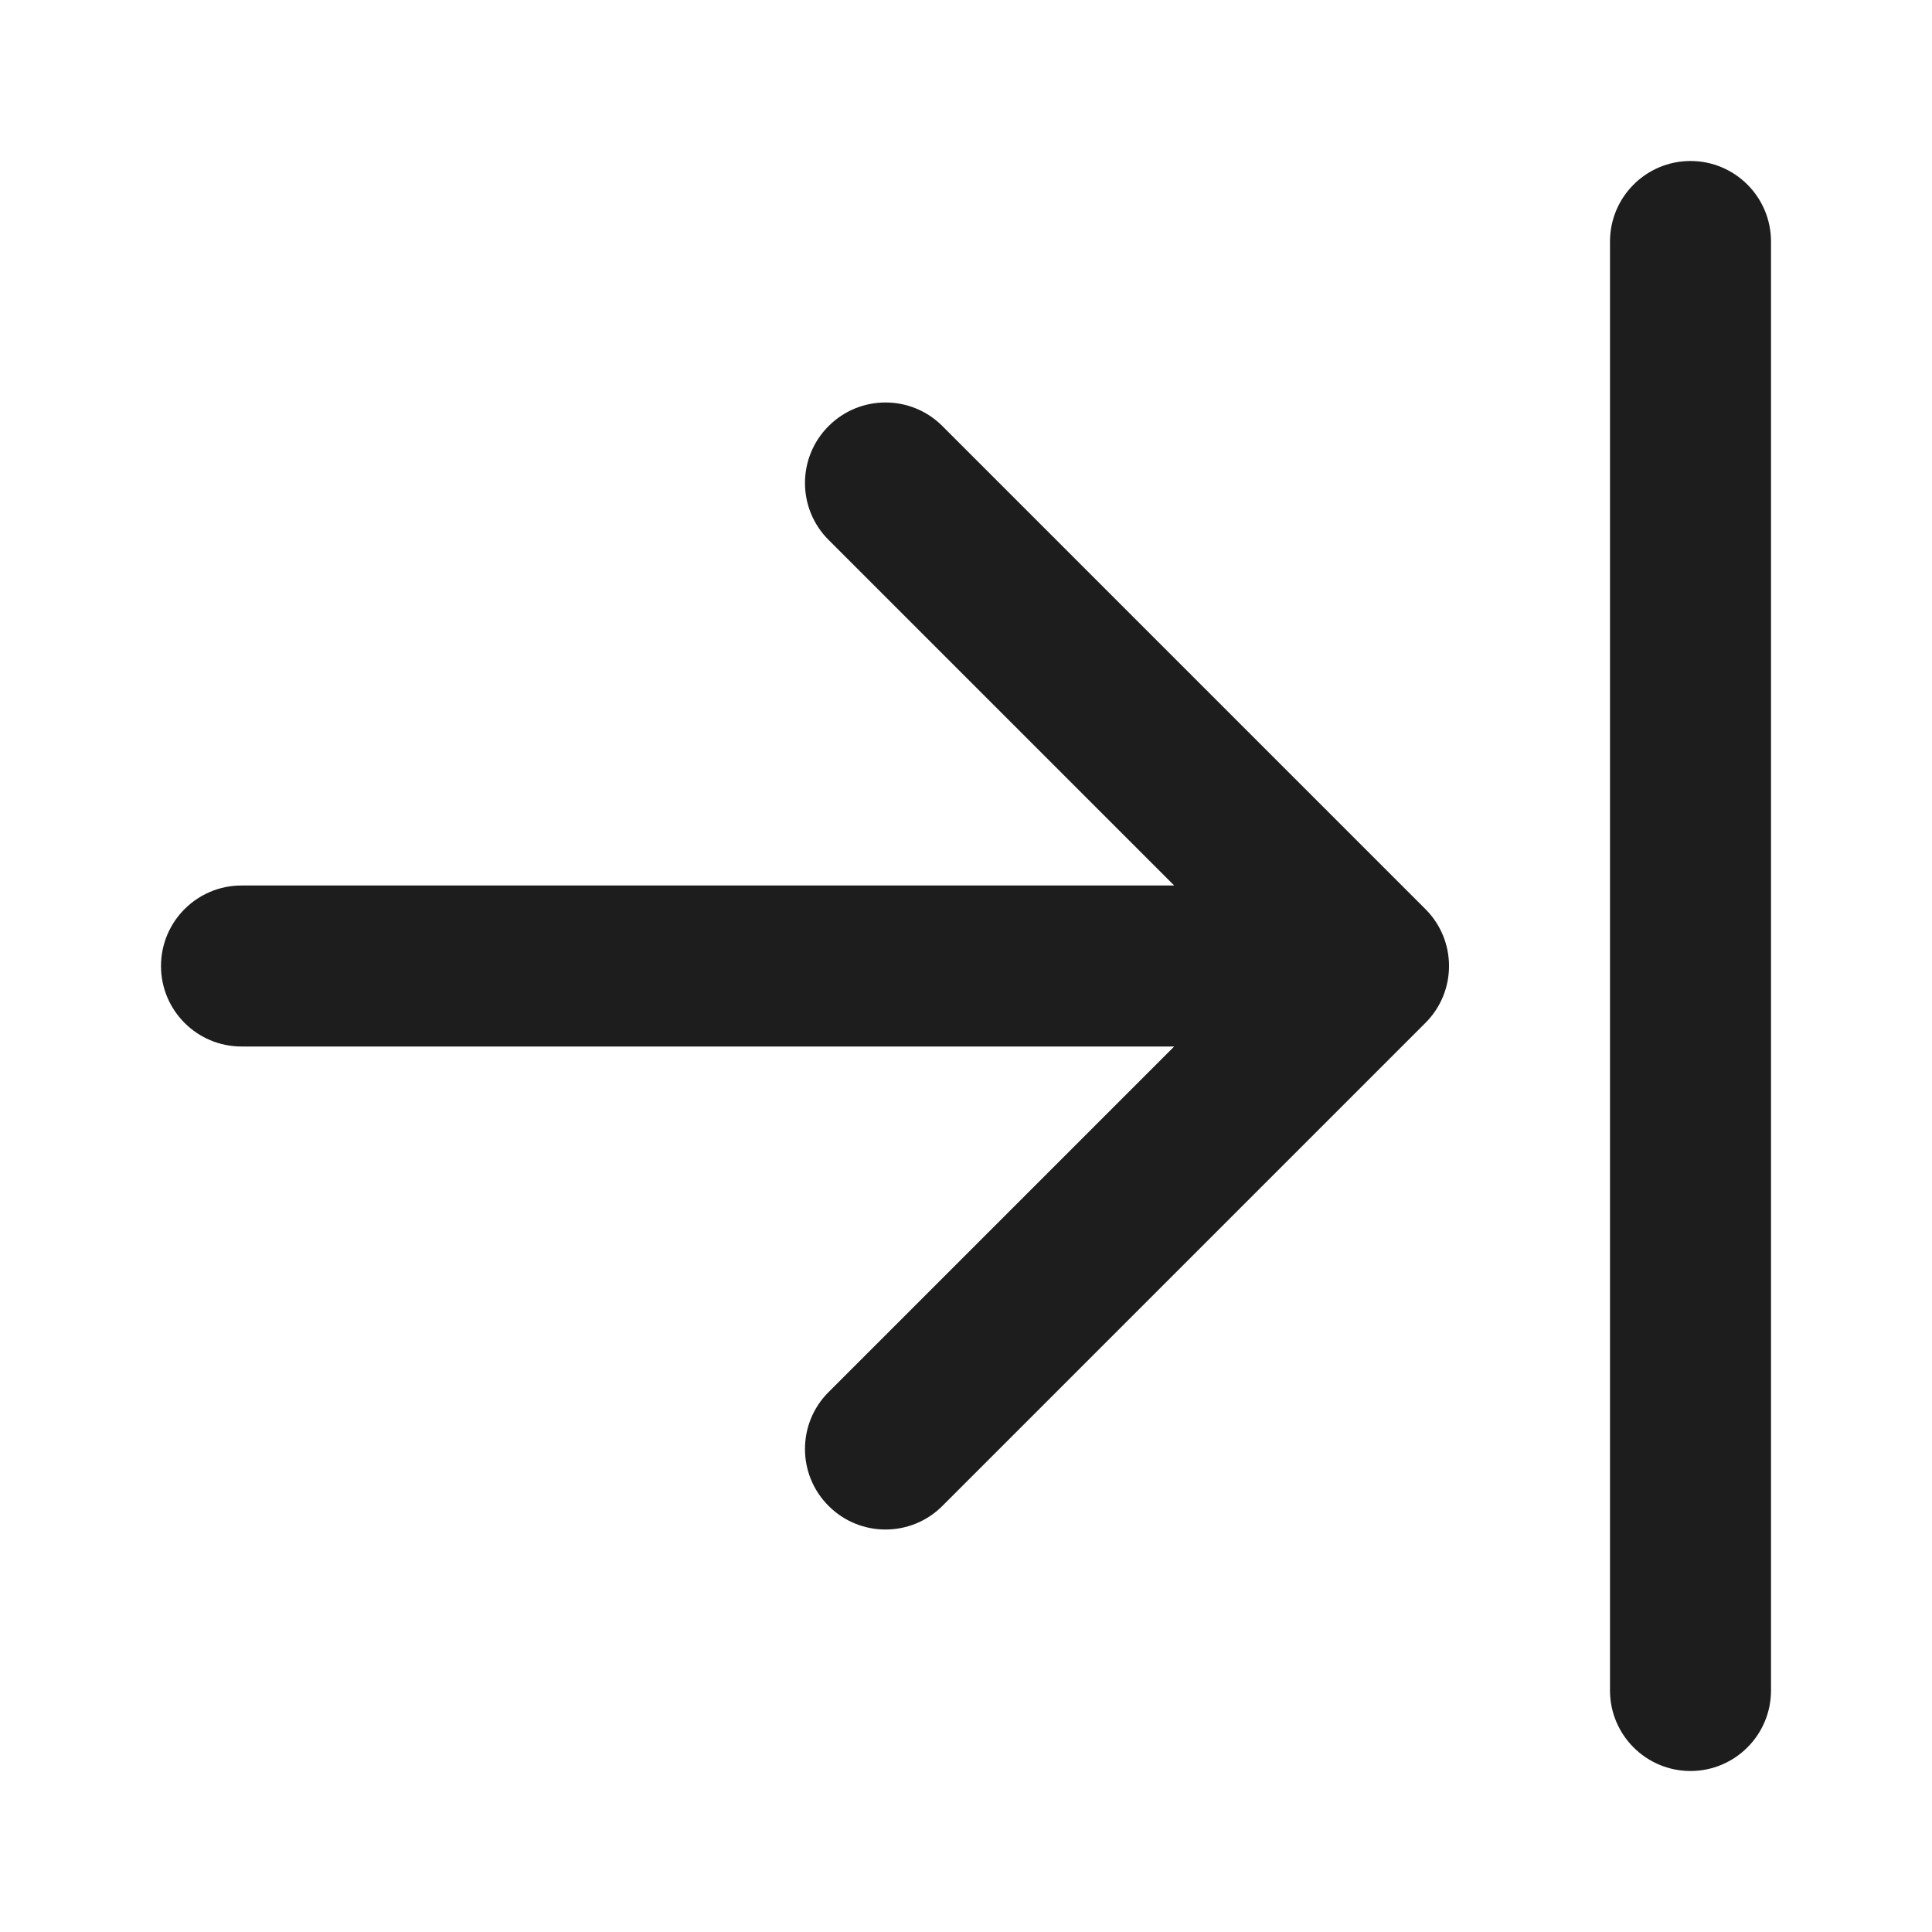
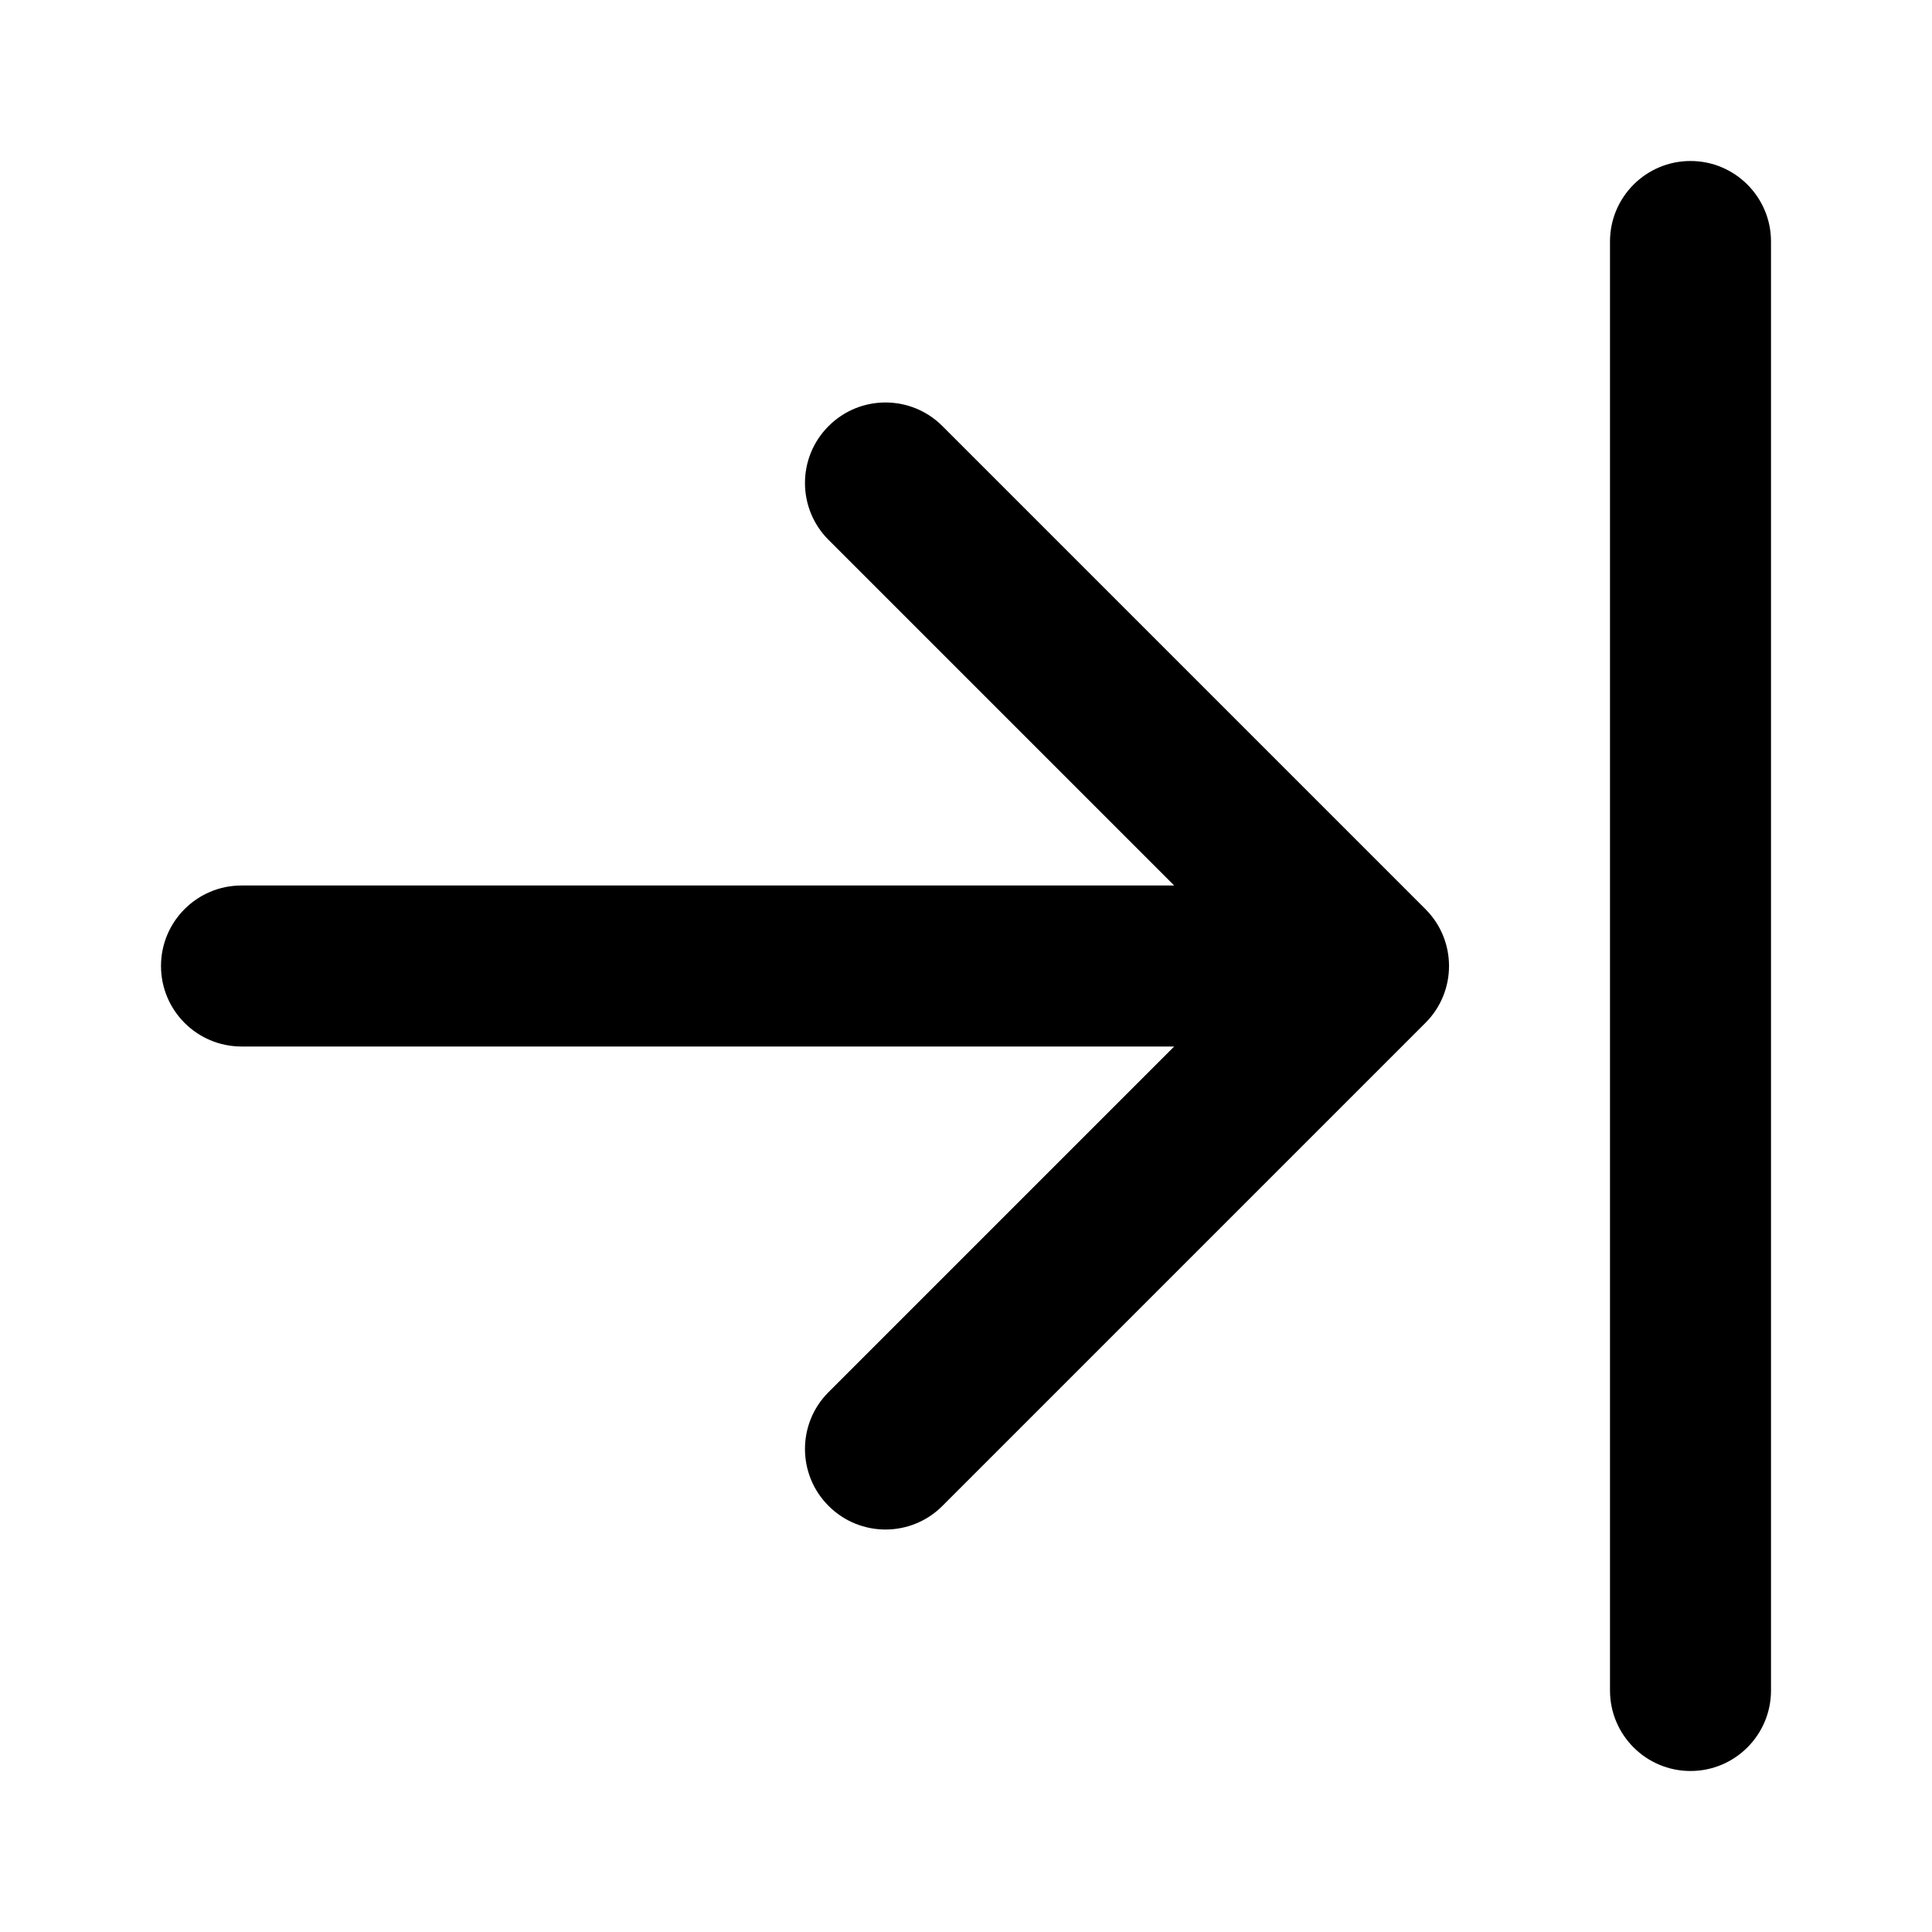
<svg xmlns="http://www.w3.org/2000/svg" width="24" height="24" viewBox="0 0 24 24" fill="none">
-   <path fill-rule="evenodd" clip-rule="evenodd" d="M2 12C2 11.448 2.448 11 3 11L14.586 11L10.293 6.707C9.902 6.317 9.902 5.683 10.293 5.293C10.683 4.902 11.317 4.902 11.707 5.293L17.707 11.293C18.098 11.683 18.098 12.317 17.707 12.707L11.707 18.707C11.317 19.098 10.683 19.098 10.293 18.707C9.902 18.317 9.902 17.683 10.293 17.293L14.586 13L3 13C2.448 13 2 12.552 2 12ZM21 22C20.448 22 20 21.552 20 21L20 3C20 2.448 20.448 2 21 2C21.552 2 22 2.448 22 3L22 21C22 21.552 21.552 22 21 22Z" fill="#1D1D1D" />
+   <path fill-rule="evenodd" clip-rule="evenodd" d="M2 12C2 11.448 2.448 11 3 11L14.586 11L10.293 6.707C9.902 6.317 9.902 5.683 10.293 5.293C10.683 4.902 11.317 4.902 11.707 5.293L17.707 11.293C18.098 11.683 18.098 12.317 17.707 12.707L11.707 18.707C11.317 19.098 10.683 19.098 10.293 18.707C9.902 18.317 9.902 17.683 10.293 17.293L14.586 13L3 13C2.448 13 2 12.552 2 12ZM21 22C20.448 22 20 21.552 20 21L20 3C20 2.448 20.448 2 21 2C21.552 2 22 2.448 22 3L22 21C22 21.552 21.552 22 21 22Z" fill="currentColor" />
</svg>
